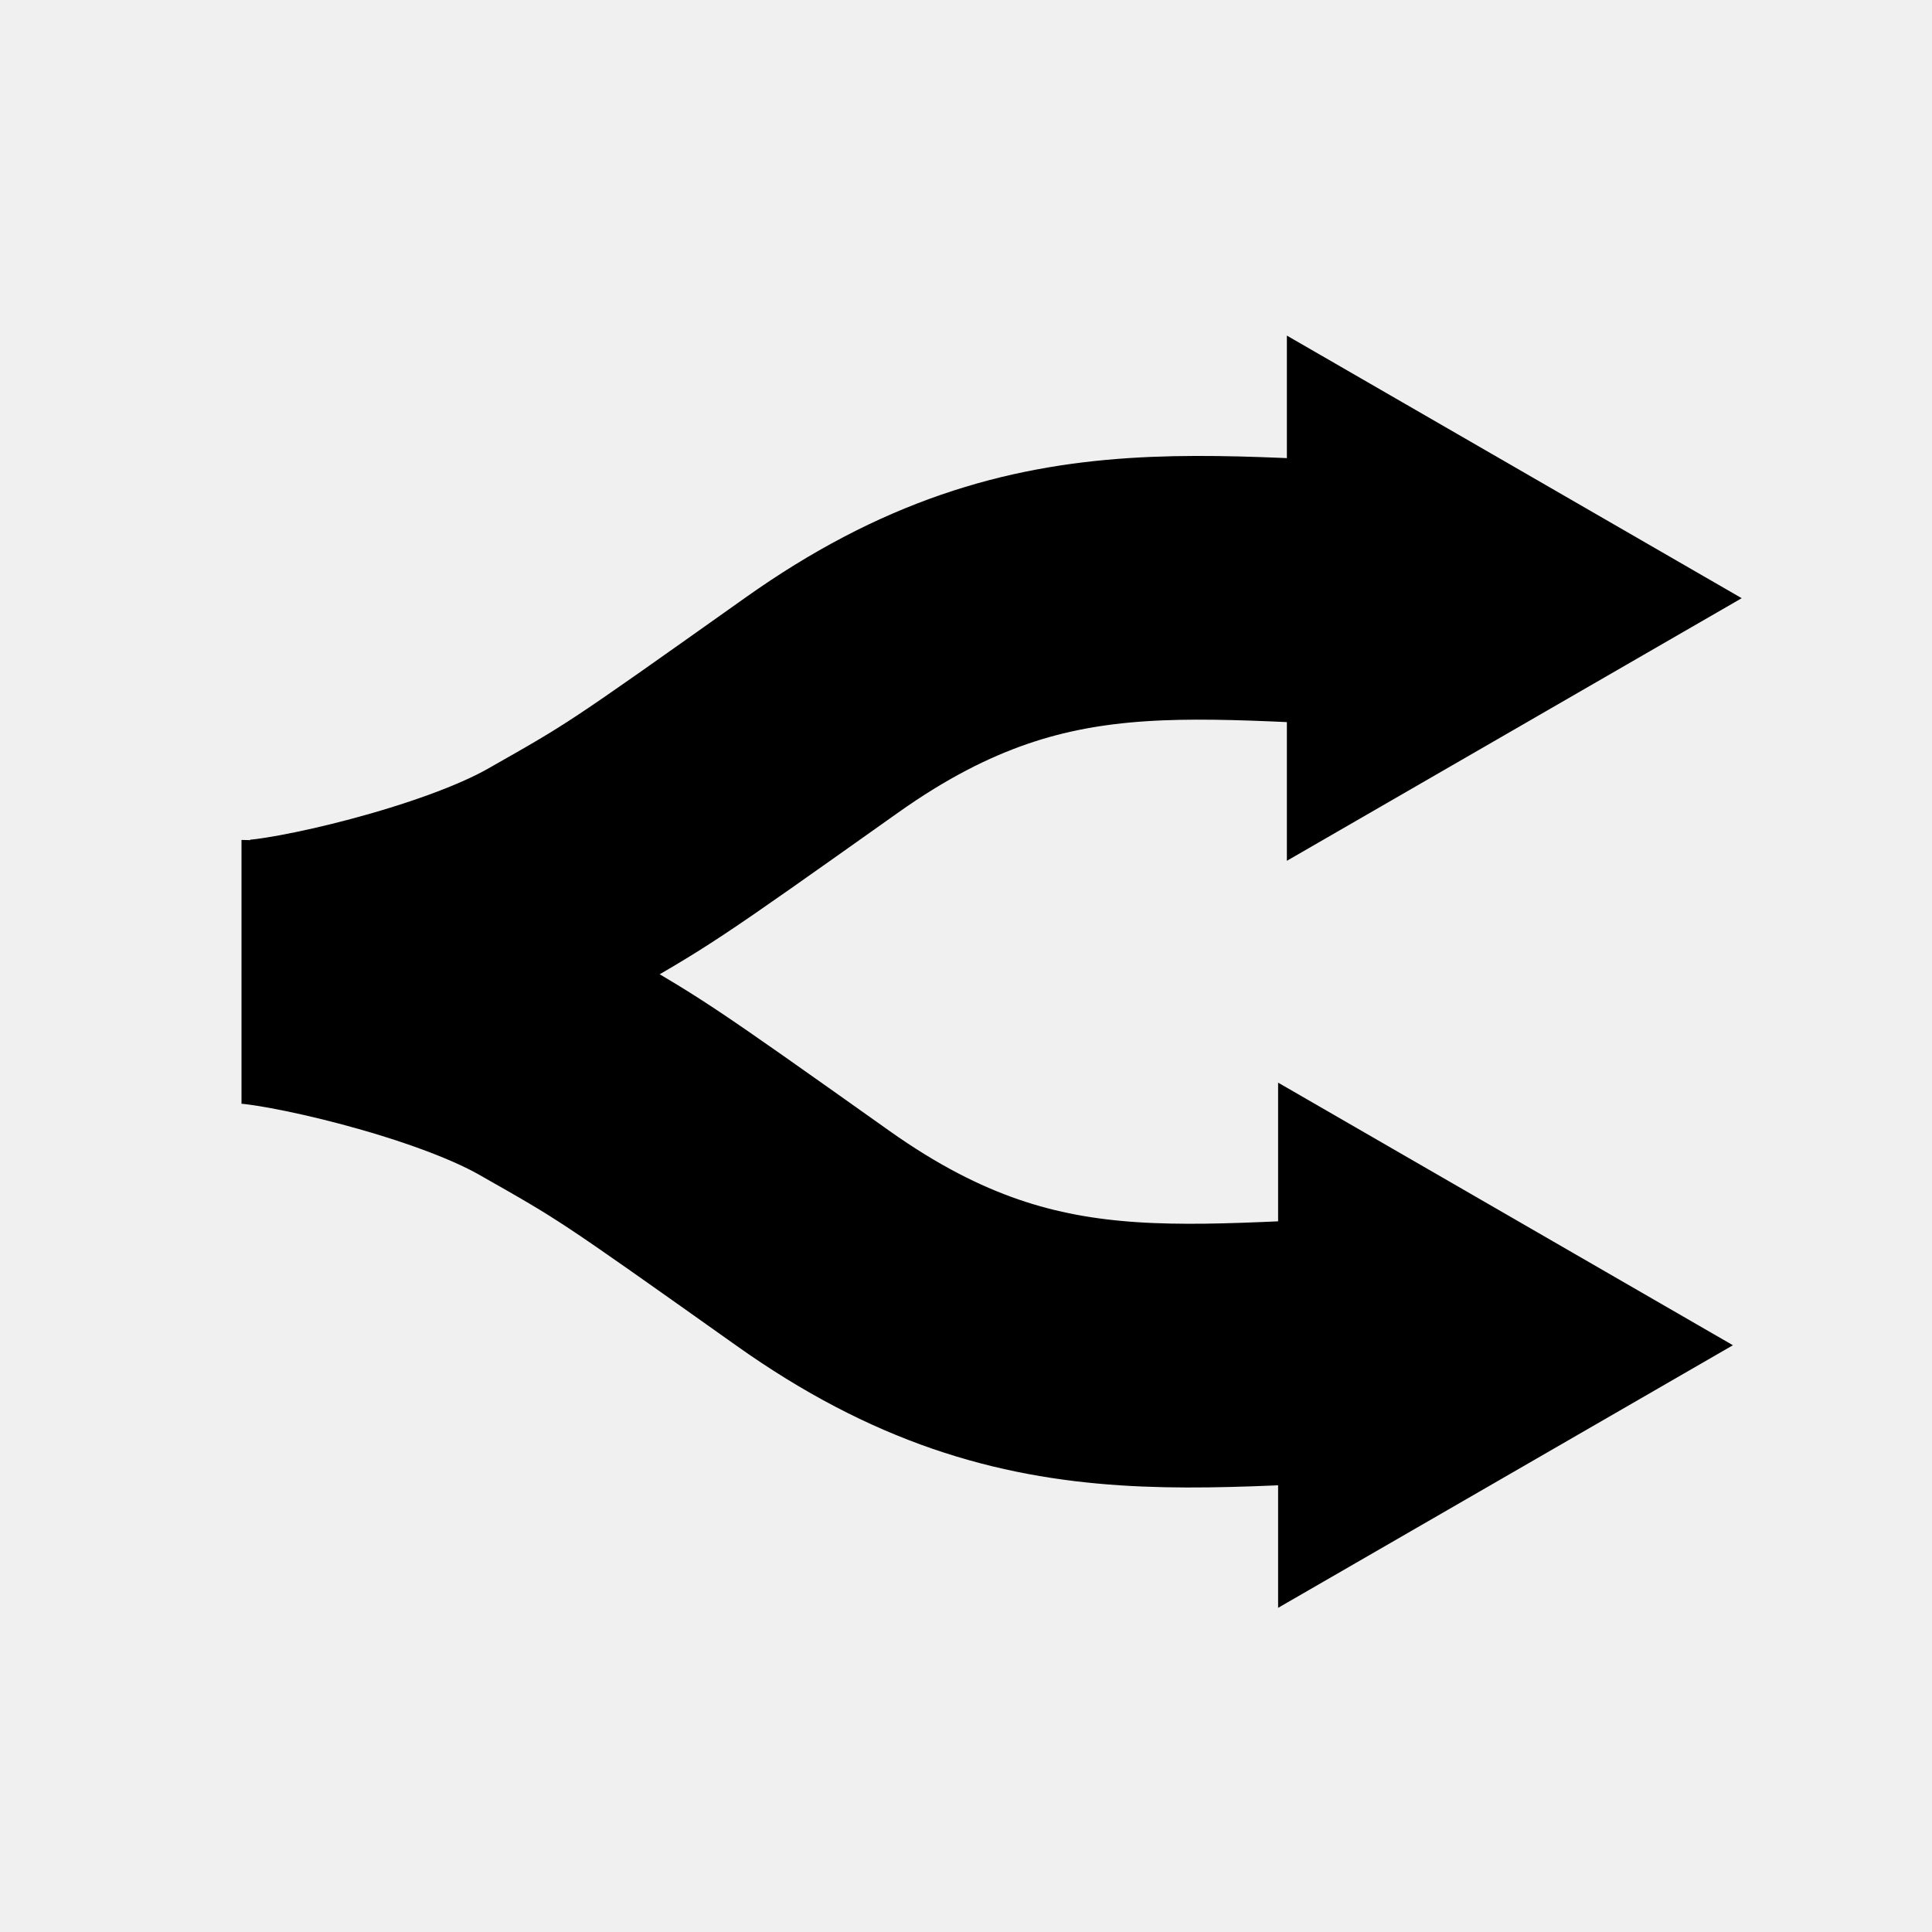
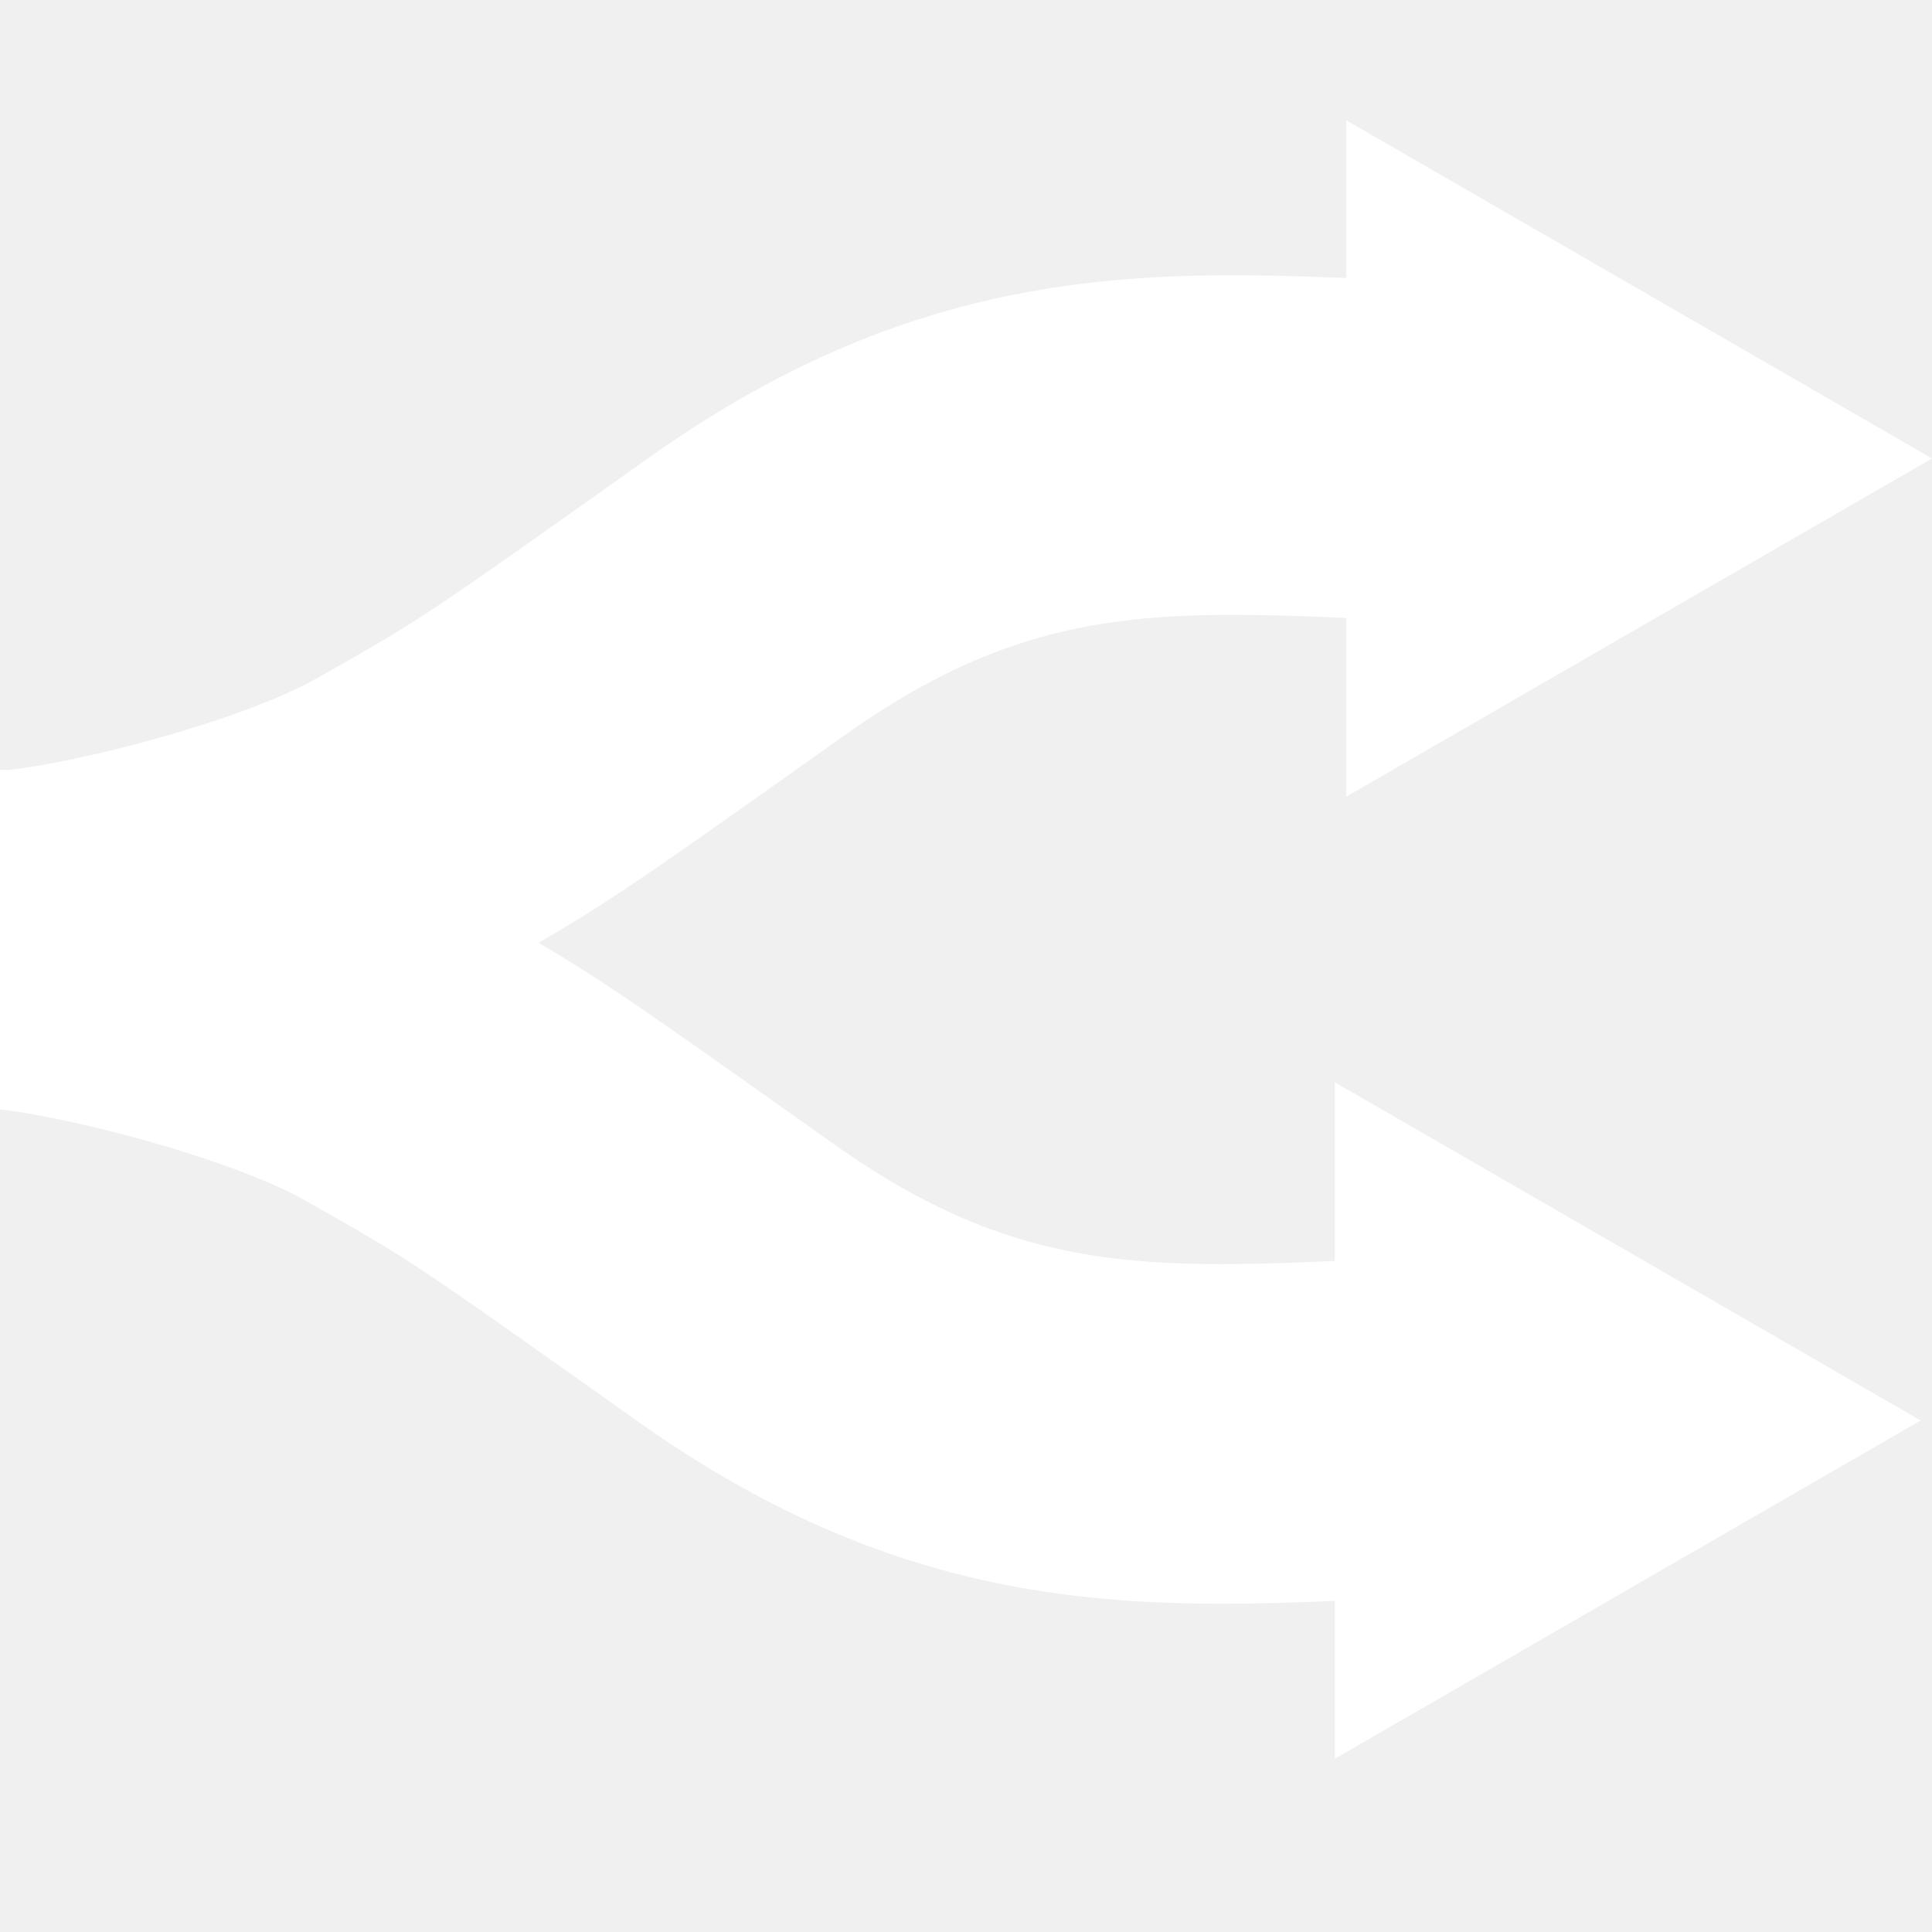
- <svg xmlns="http://www.w3.org/2000/svg" width="24" height="24" viewBox="0 0 24 24" fill="none">
-   <path d="M3.109 12.07C3.655 12.07 5.766 11.599 6.858 10.98C7.95 10.361 7.95 10.361 10.207 8.76C13.064 6.732 15.085 7.411 18.397 7.411" fill="currentColor" />
-   <path d="M3.109 12.07C3.655 12.07 5.766 11.599 6.858 10.98C7.95 10.361 7.95 10.361 10.207 8.76C13.064 6.732 15.085 7.411 18.397 7.411" stroke="currentColor" stroke-width="3.276" />
-   <path d="M21.6 7.431L16.004 10.662V4.2L21.6 7.431Z" fill="currentColor" stroke="currentColor" stroke-width="0.036" />
-   <path d="M3 12.072C3.546 12.072 5.657 12.543 6.749 13.162C7.841 13.781 7.841 13.781 10.098 15.382C12.955 17.41 14.975 16.731 18.288 16.731" fill="currentColor" />
-   <path d="M3 12.072C3.546 12.072 5.657 12.543 6.749 13.162C7.841 13.781 7.841 13.781 10.098 15.382C12.955 17.41 14.975 16.731 18.288 16.731" stroke="currentColor" stroke-width="3.276" />
-   <path d="M21.491 16.711L15.895 13.48V19.942L21.491 16.711Z" fill="currentColor" stroke="currentColor" stroke-width="0.036" />
+ <svg xmlns="http://www.w3.org/2000/svg" width="512" height="512" viewBox="0 0 512 512" fill="#fff" stroke="#fff">
+   <g>
+     <path d="M3 248.945C18 248.945 76 236 106 219C136 202 136 202 198 158C276.497 102.293 332 120.945 423 120.945" stroke-width="90" />
+     <path d="M511 121.5L357.25 210.268L357.25 32.732L511 121.5Z" />
+     <path d="M0 249C15 249 73 261.945 103 278.945C133 295.945 133 295.945 195 339.945C273.497 395.652 329 377 420 377" stroke-width="90" />
+     <path d="M508 376.445L354.25 287.678L354.25 465.213L508 376.445Z" />
+   </g>
</svg>
